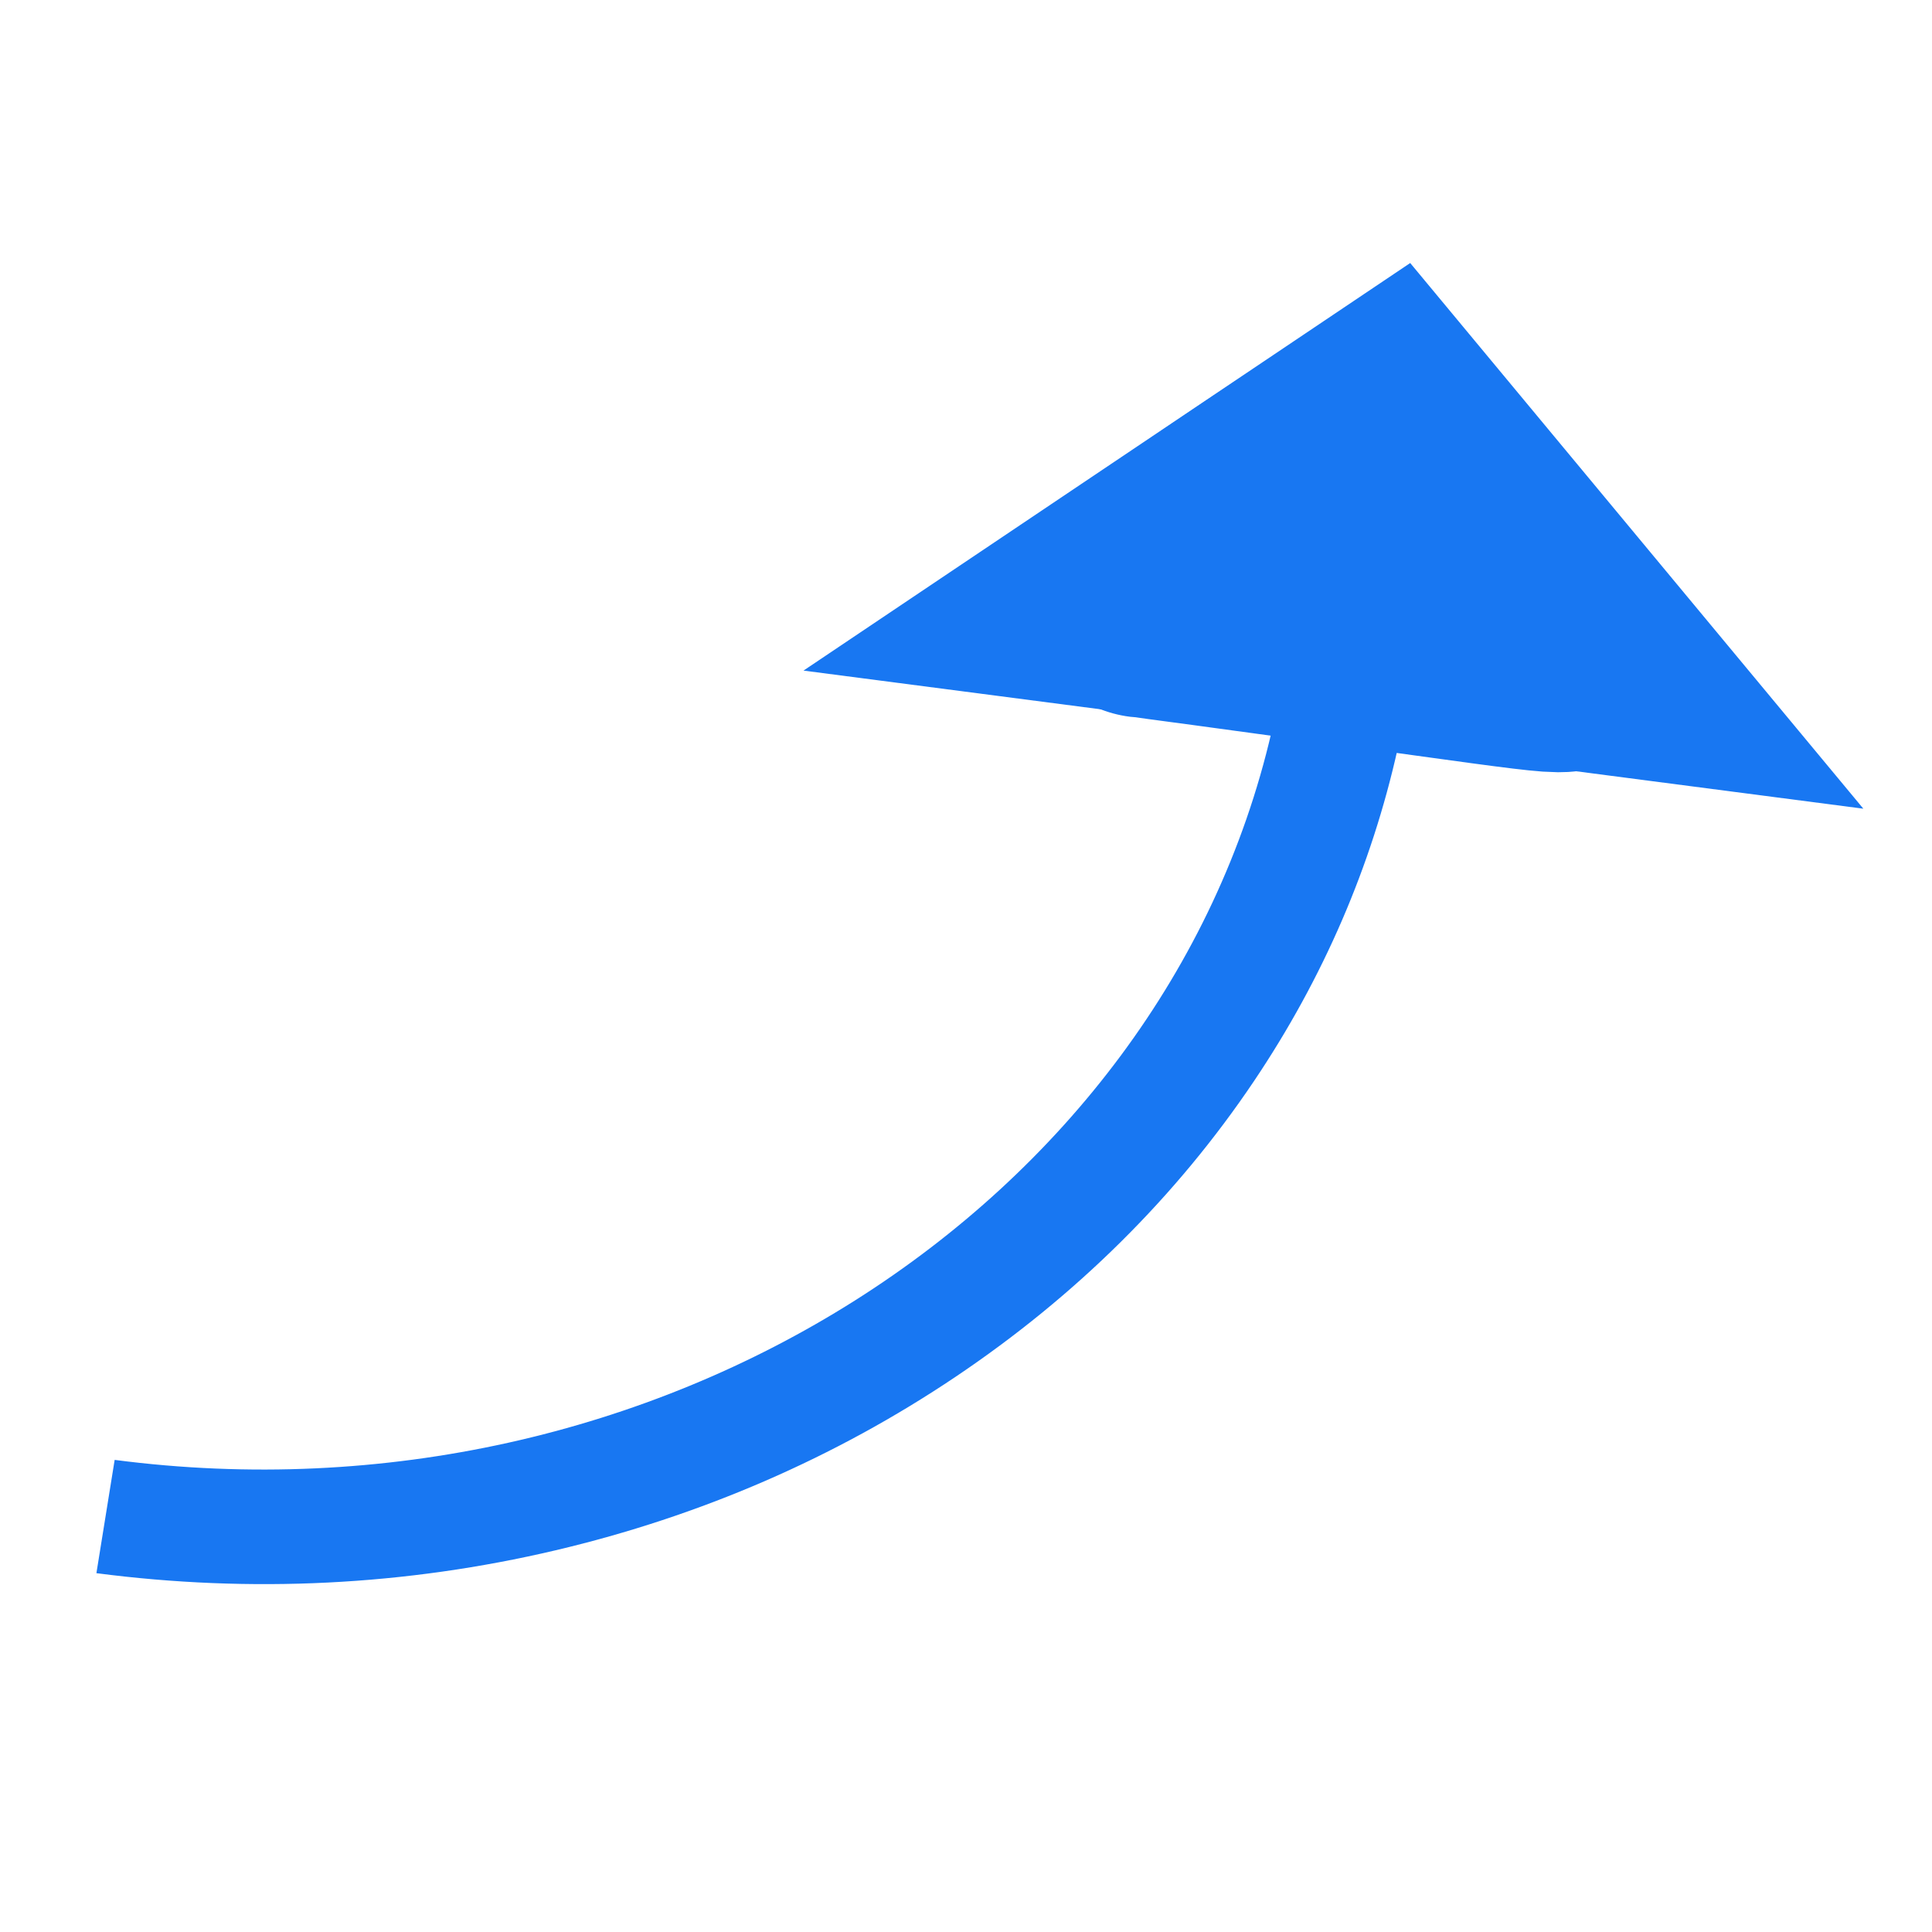
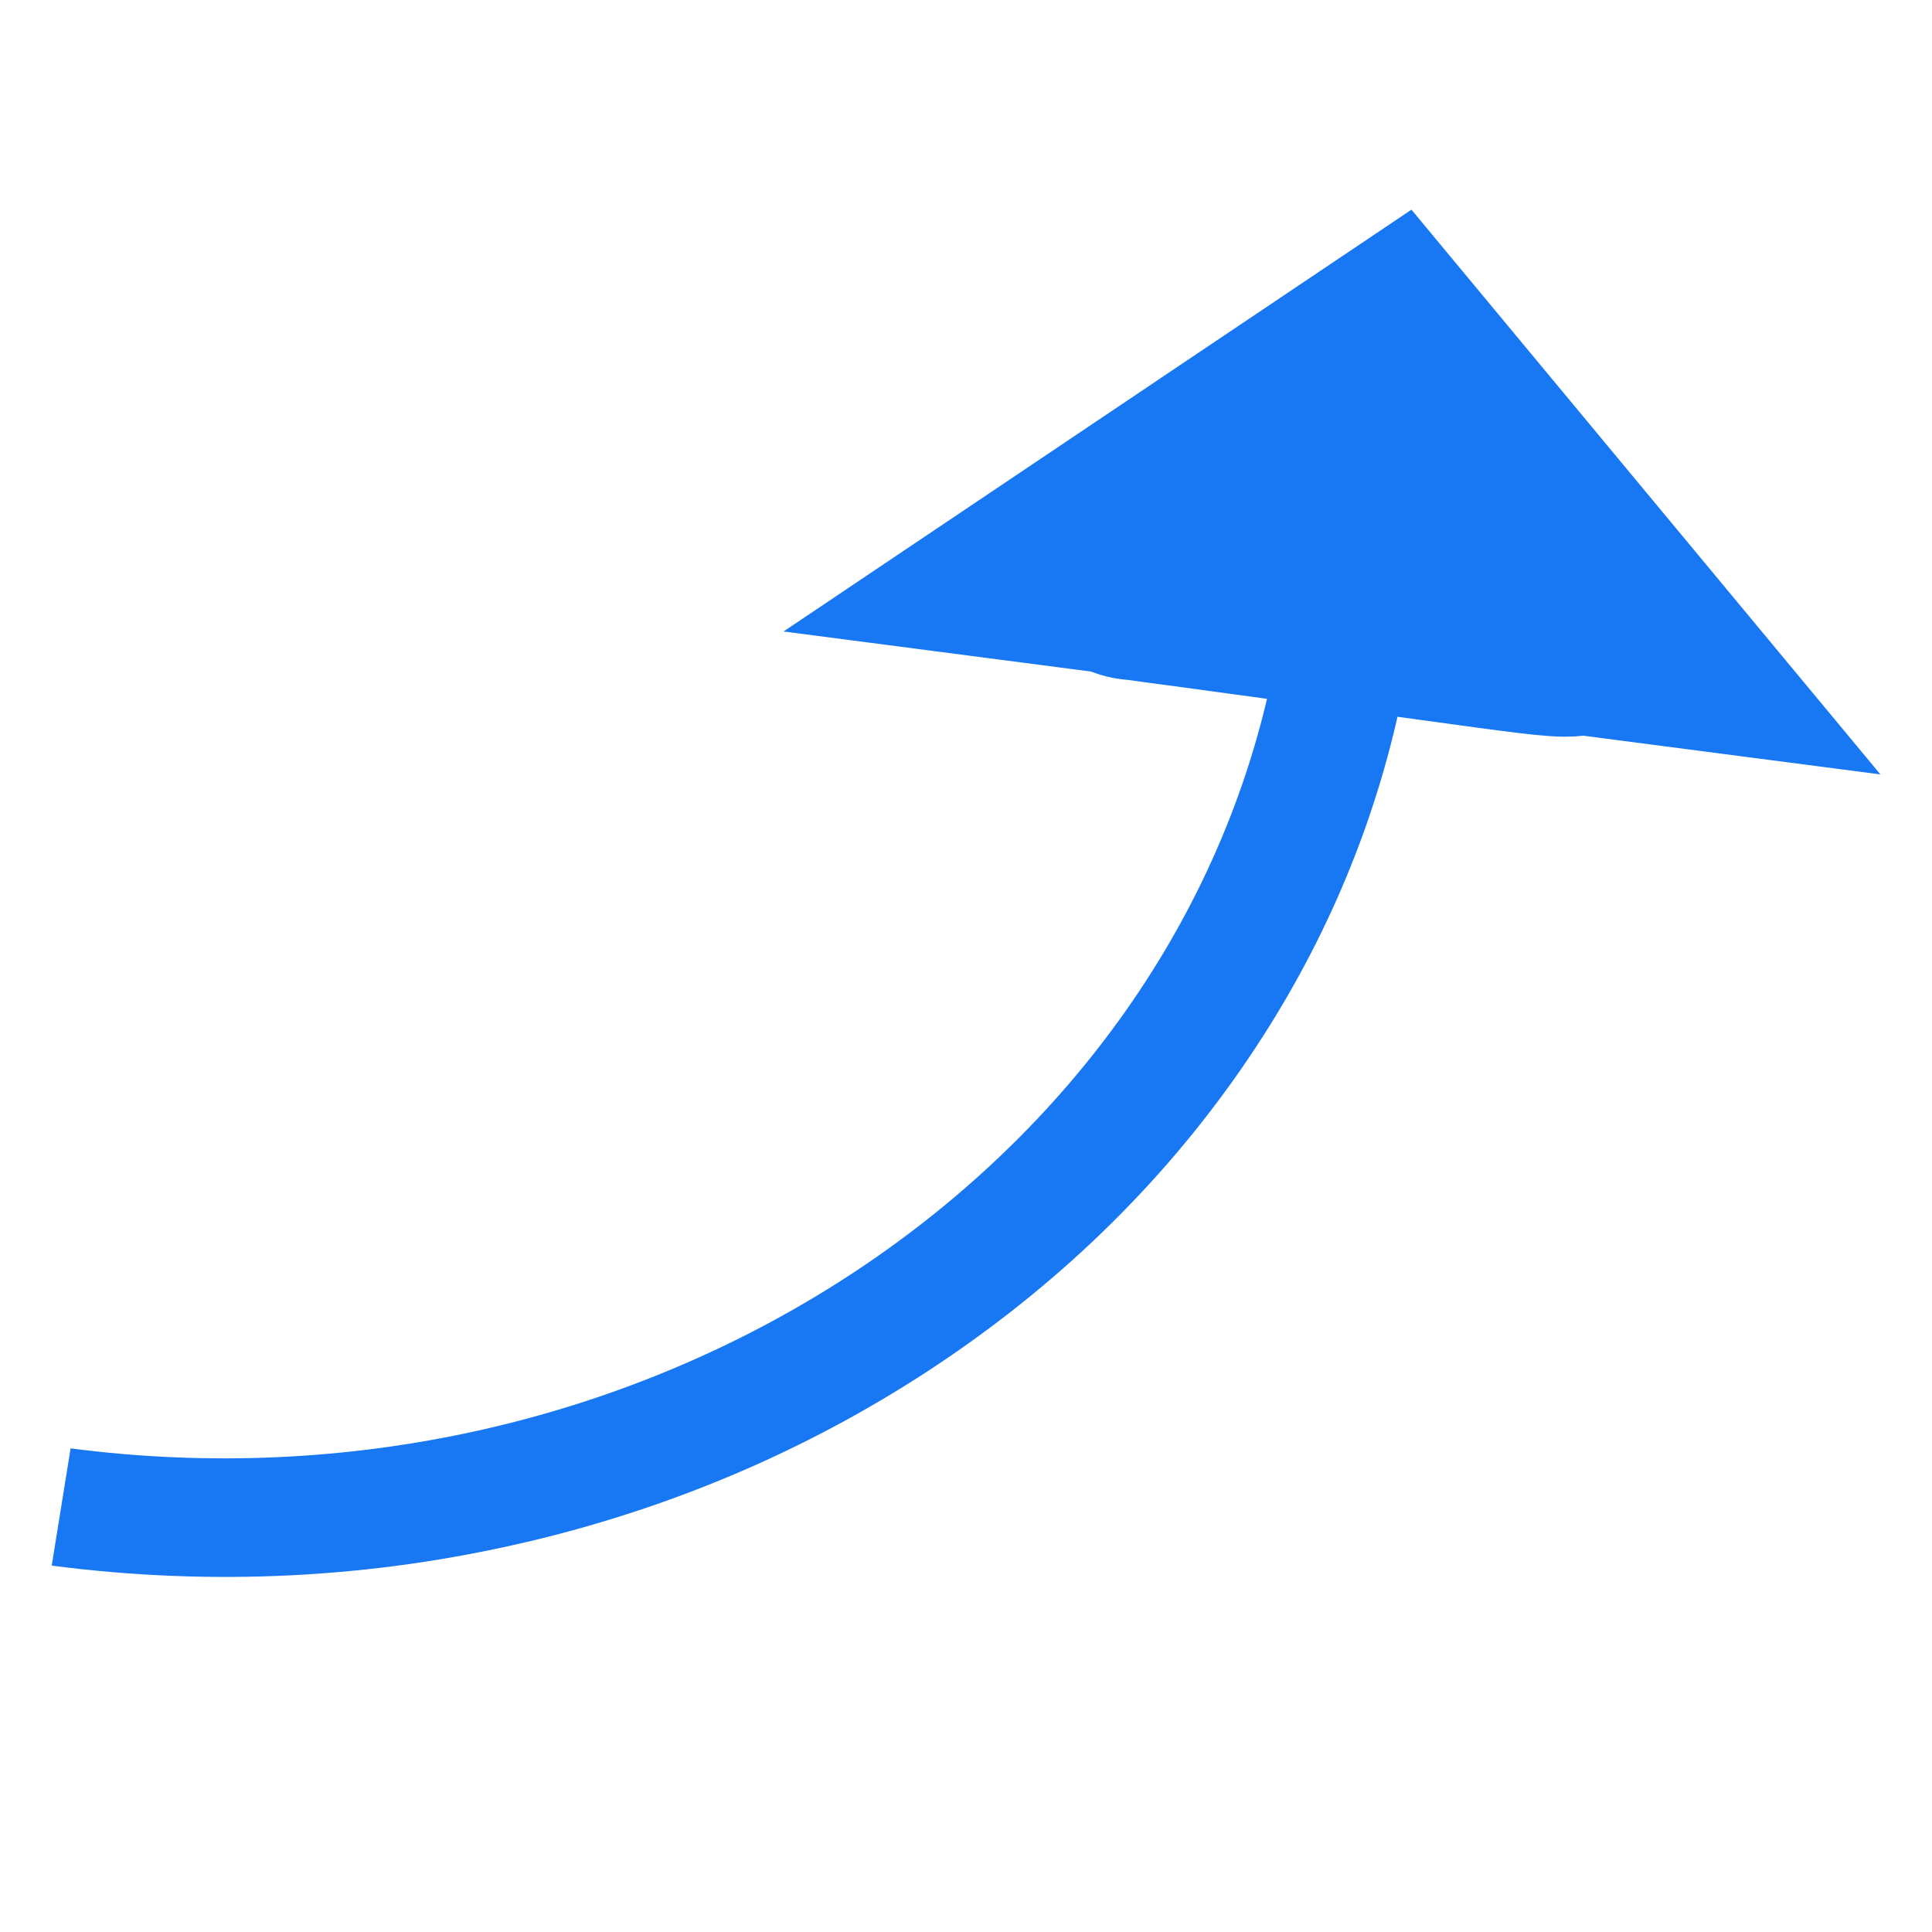
- <svg xmlns="http://www.w3.org/2000/svg" height="682pt" viewBox="-21 -22 682.667 682" width="682pt" version="1.1" id="svg4">
+ <svg xmlns="http://www.w3.org/2000/svg" height="50pt" viewBox="-21 -22 50.049 50" width="50pt" version="1.1" id="svg4">
  <defs id="defs8" />
-   <path d="m 175.335,525.453 c 51.186,-12.064 98.73,-32.683 141.302,-61.288 42.578,-28.597 78.053,-63.75 105.441,-104.47 24.497,-36.423 41.541,-75.942 50.841,-117.715 L 637.412,263.415 477.293,70.606 262.917,214.617 428.318,236.169 C 389.482,404.165 210.823,518.445 19.514,493.517 l -6.448,40.027 c 54.663,7.123 109.263,4.401 162.269,-8.091 z m 201.48,-336.865 91.36,-61.374 68.234,82.169 z m 0,0" id="path2" style="fill:#1877f2;stroke-width:0.853;fill-opacity:1" />
-   <path style="opacity:1;fill:#1877f2;fill-opacity:1;stroke:#1877f2;stroke-width:115.593;stroke-linecap:square;stroke-miterlimit:4;stroke-dasharray:none;stroke-dashoffset:0.176;stroke-opacity:1" d="m 635.377,293.006 c -50.861,-6.997 -94.198,-12.845 -96.305,-12.996 -3.1,-0.222 47.742,-35.429 102.556,-71.018 l 10.104,-6.561 37.72,45.395 c 20.746,24.967 40.309,48.429 43.473,52.138 6.972,8.171 18.318,8.98 -97.549,-6.959 z" id="path817" transform="matrix(0.7507332,0,0,0.7507332,-21,-22.33335)" />
+   <path d="m -7.348,17.92 c 3.884,-0.915 7.491,-2.48 10.722,-4.65 3.231,-2.17 5.922,-4.837 8.001,-7.927 1.859,-2.764 3.152,-5.762 3.858,-8.932 L 27.713,-1.963 15.564,-16.593 -0.702,-5.666 11.848,-4.03 C 8.901,8.717 -4.655,17.388 -19.171,15.496 l -0.489,3.037 c 4.148,0.54 8.291,0.334 12.312,-0.614 z m 15.288,-25.56 6.932,-4.657 5.177,6.235 z m 0,0" id="path2" style="fill:#1877f2;fill-opacity:1;stroke-width:0.065" />
+   <path style="opacity:1;fill:#1877f2;fill-opacity:1;stroke:#1877f2;stroke-width:6.585;stroke-linecap:square;stroke-miterlimit:4;stroke-dasharray:none;stroke-dashoffset:0.176;stroke-opacity:1" d="M 13.948,-6.954 C 11.051,-7.353 8.582,-7.686 8.462,-7.695 8.286,-7.707 11.182,-9.713 14.304,-11.74 l 0.576,-0.374 2.149,2.586 c 1.182,1.422 2.296,2.759 2.476,2.97 0.397,0.465 1.043,0.512 -5.557,-0.396 z" id="path817" />
</svg>
